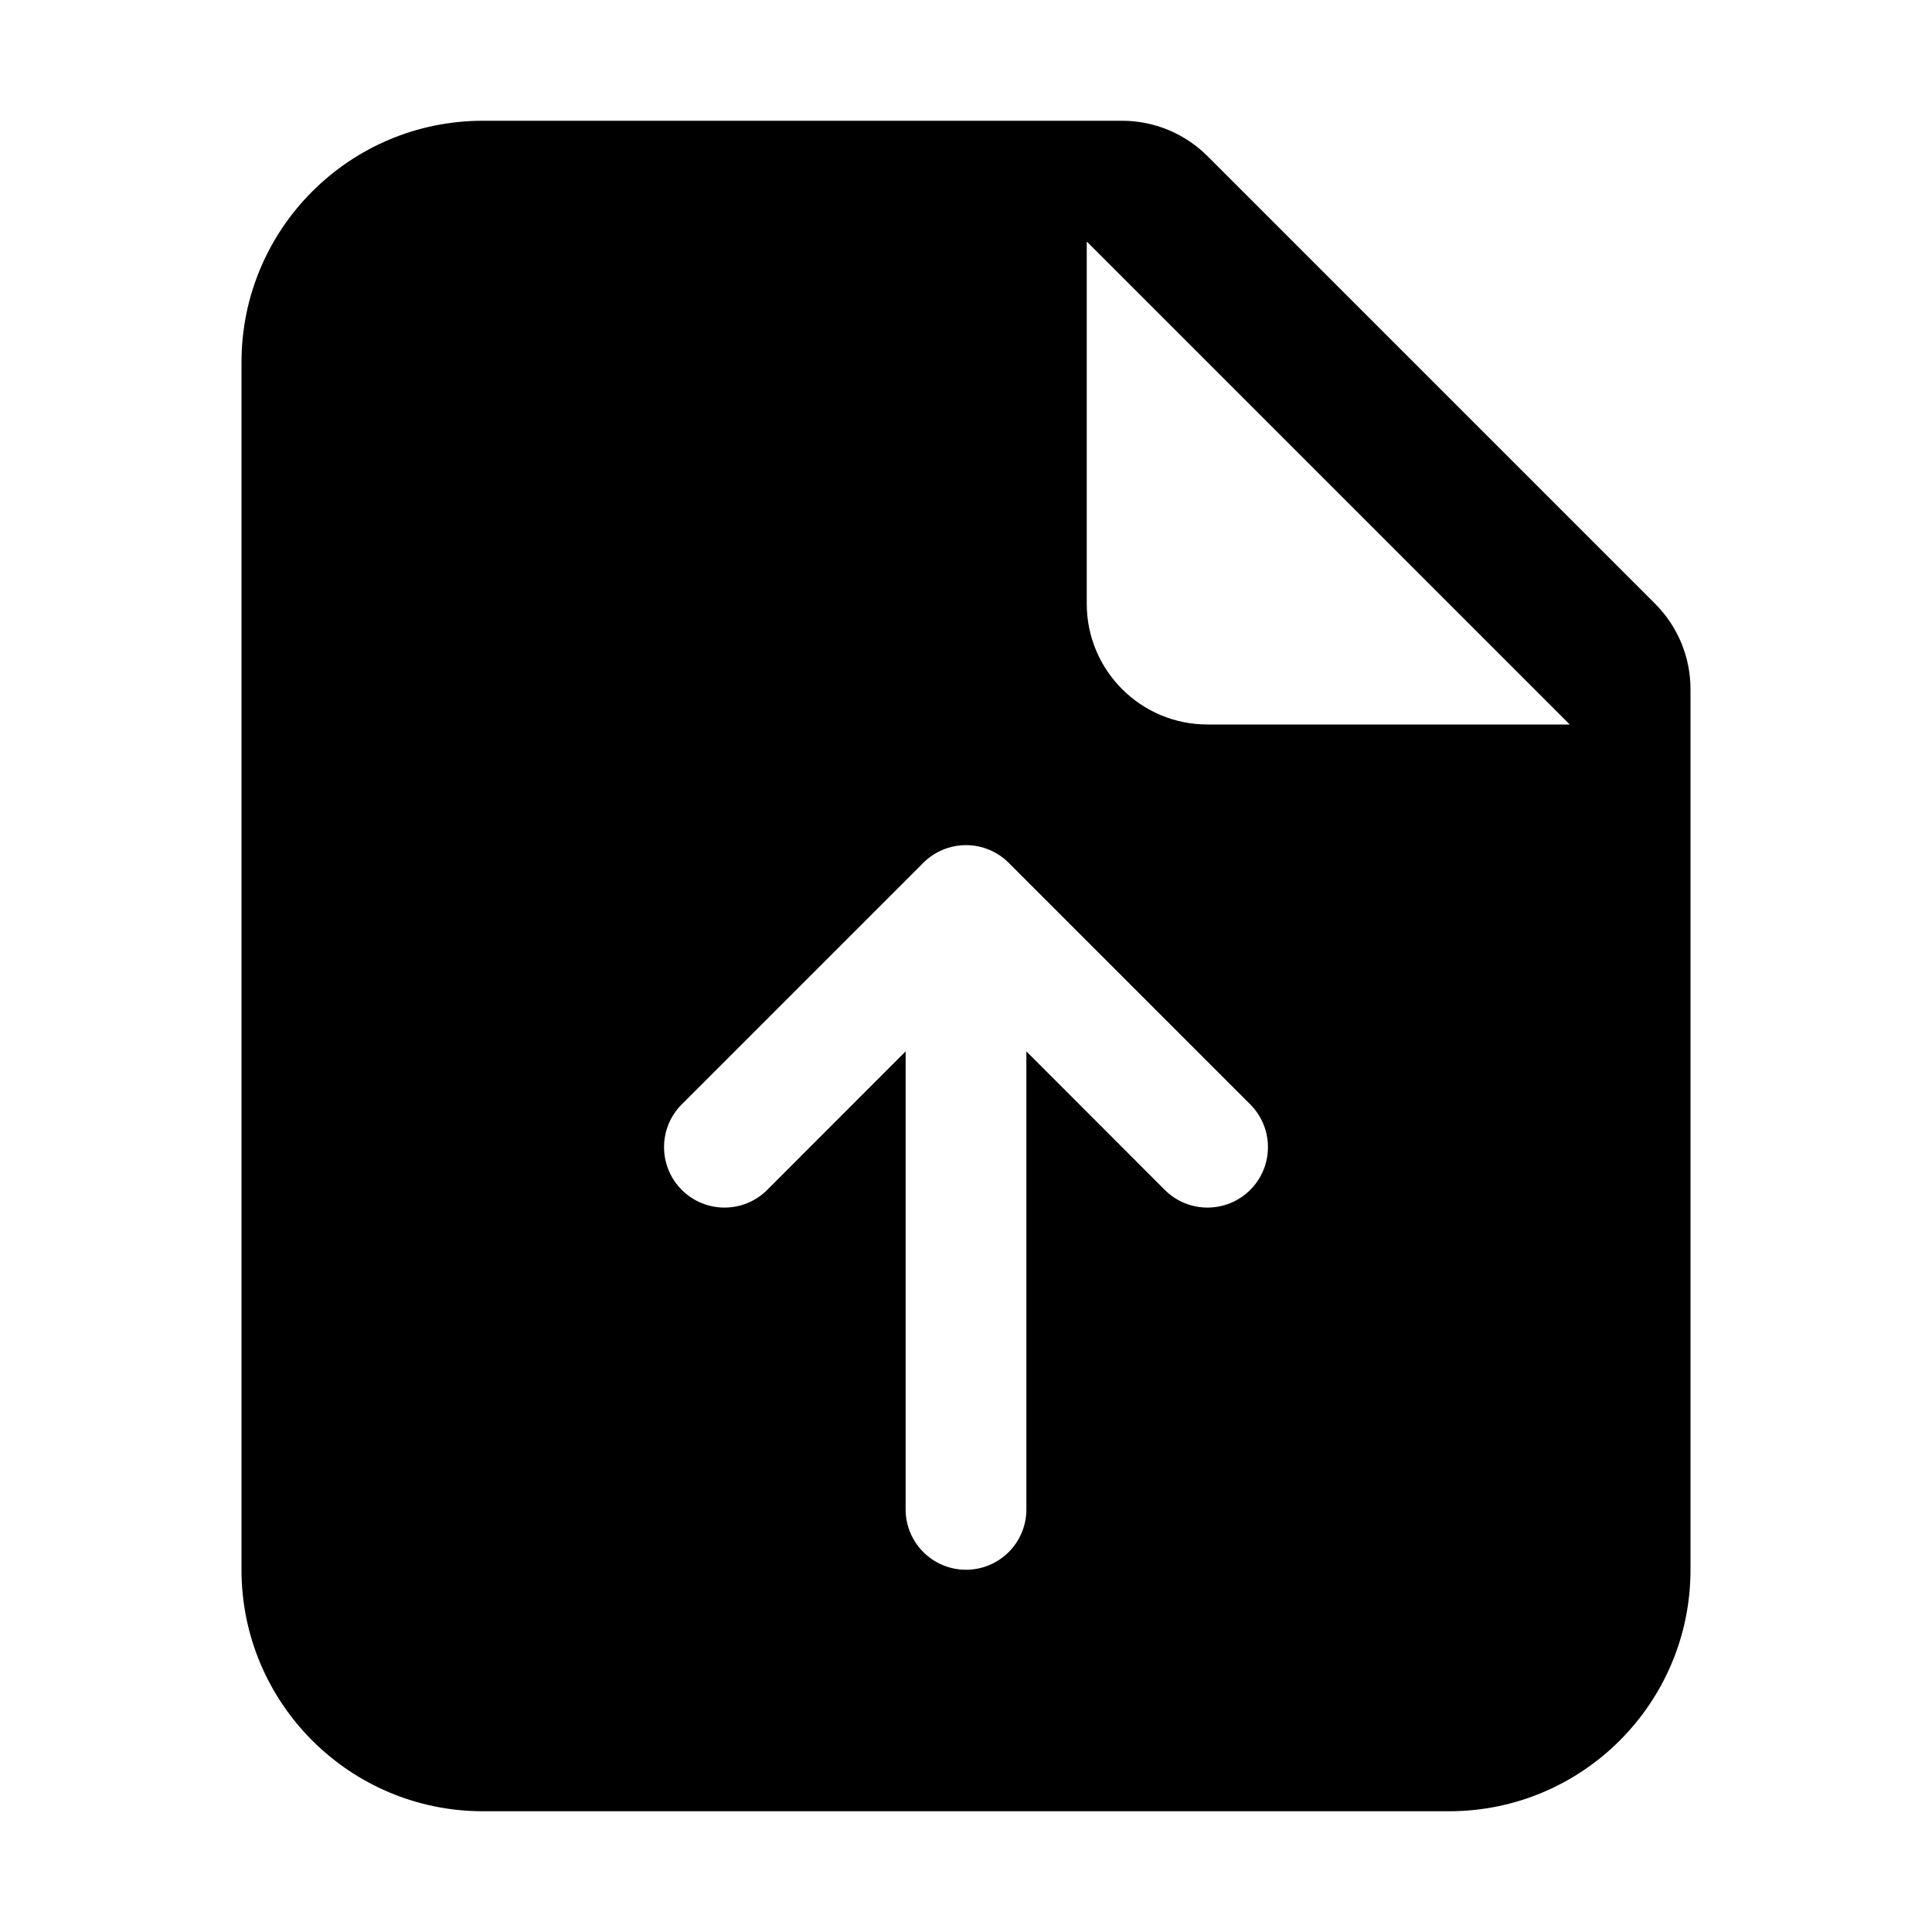
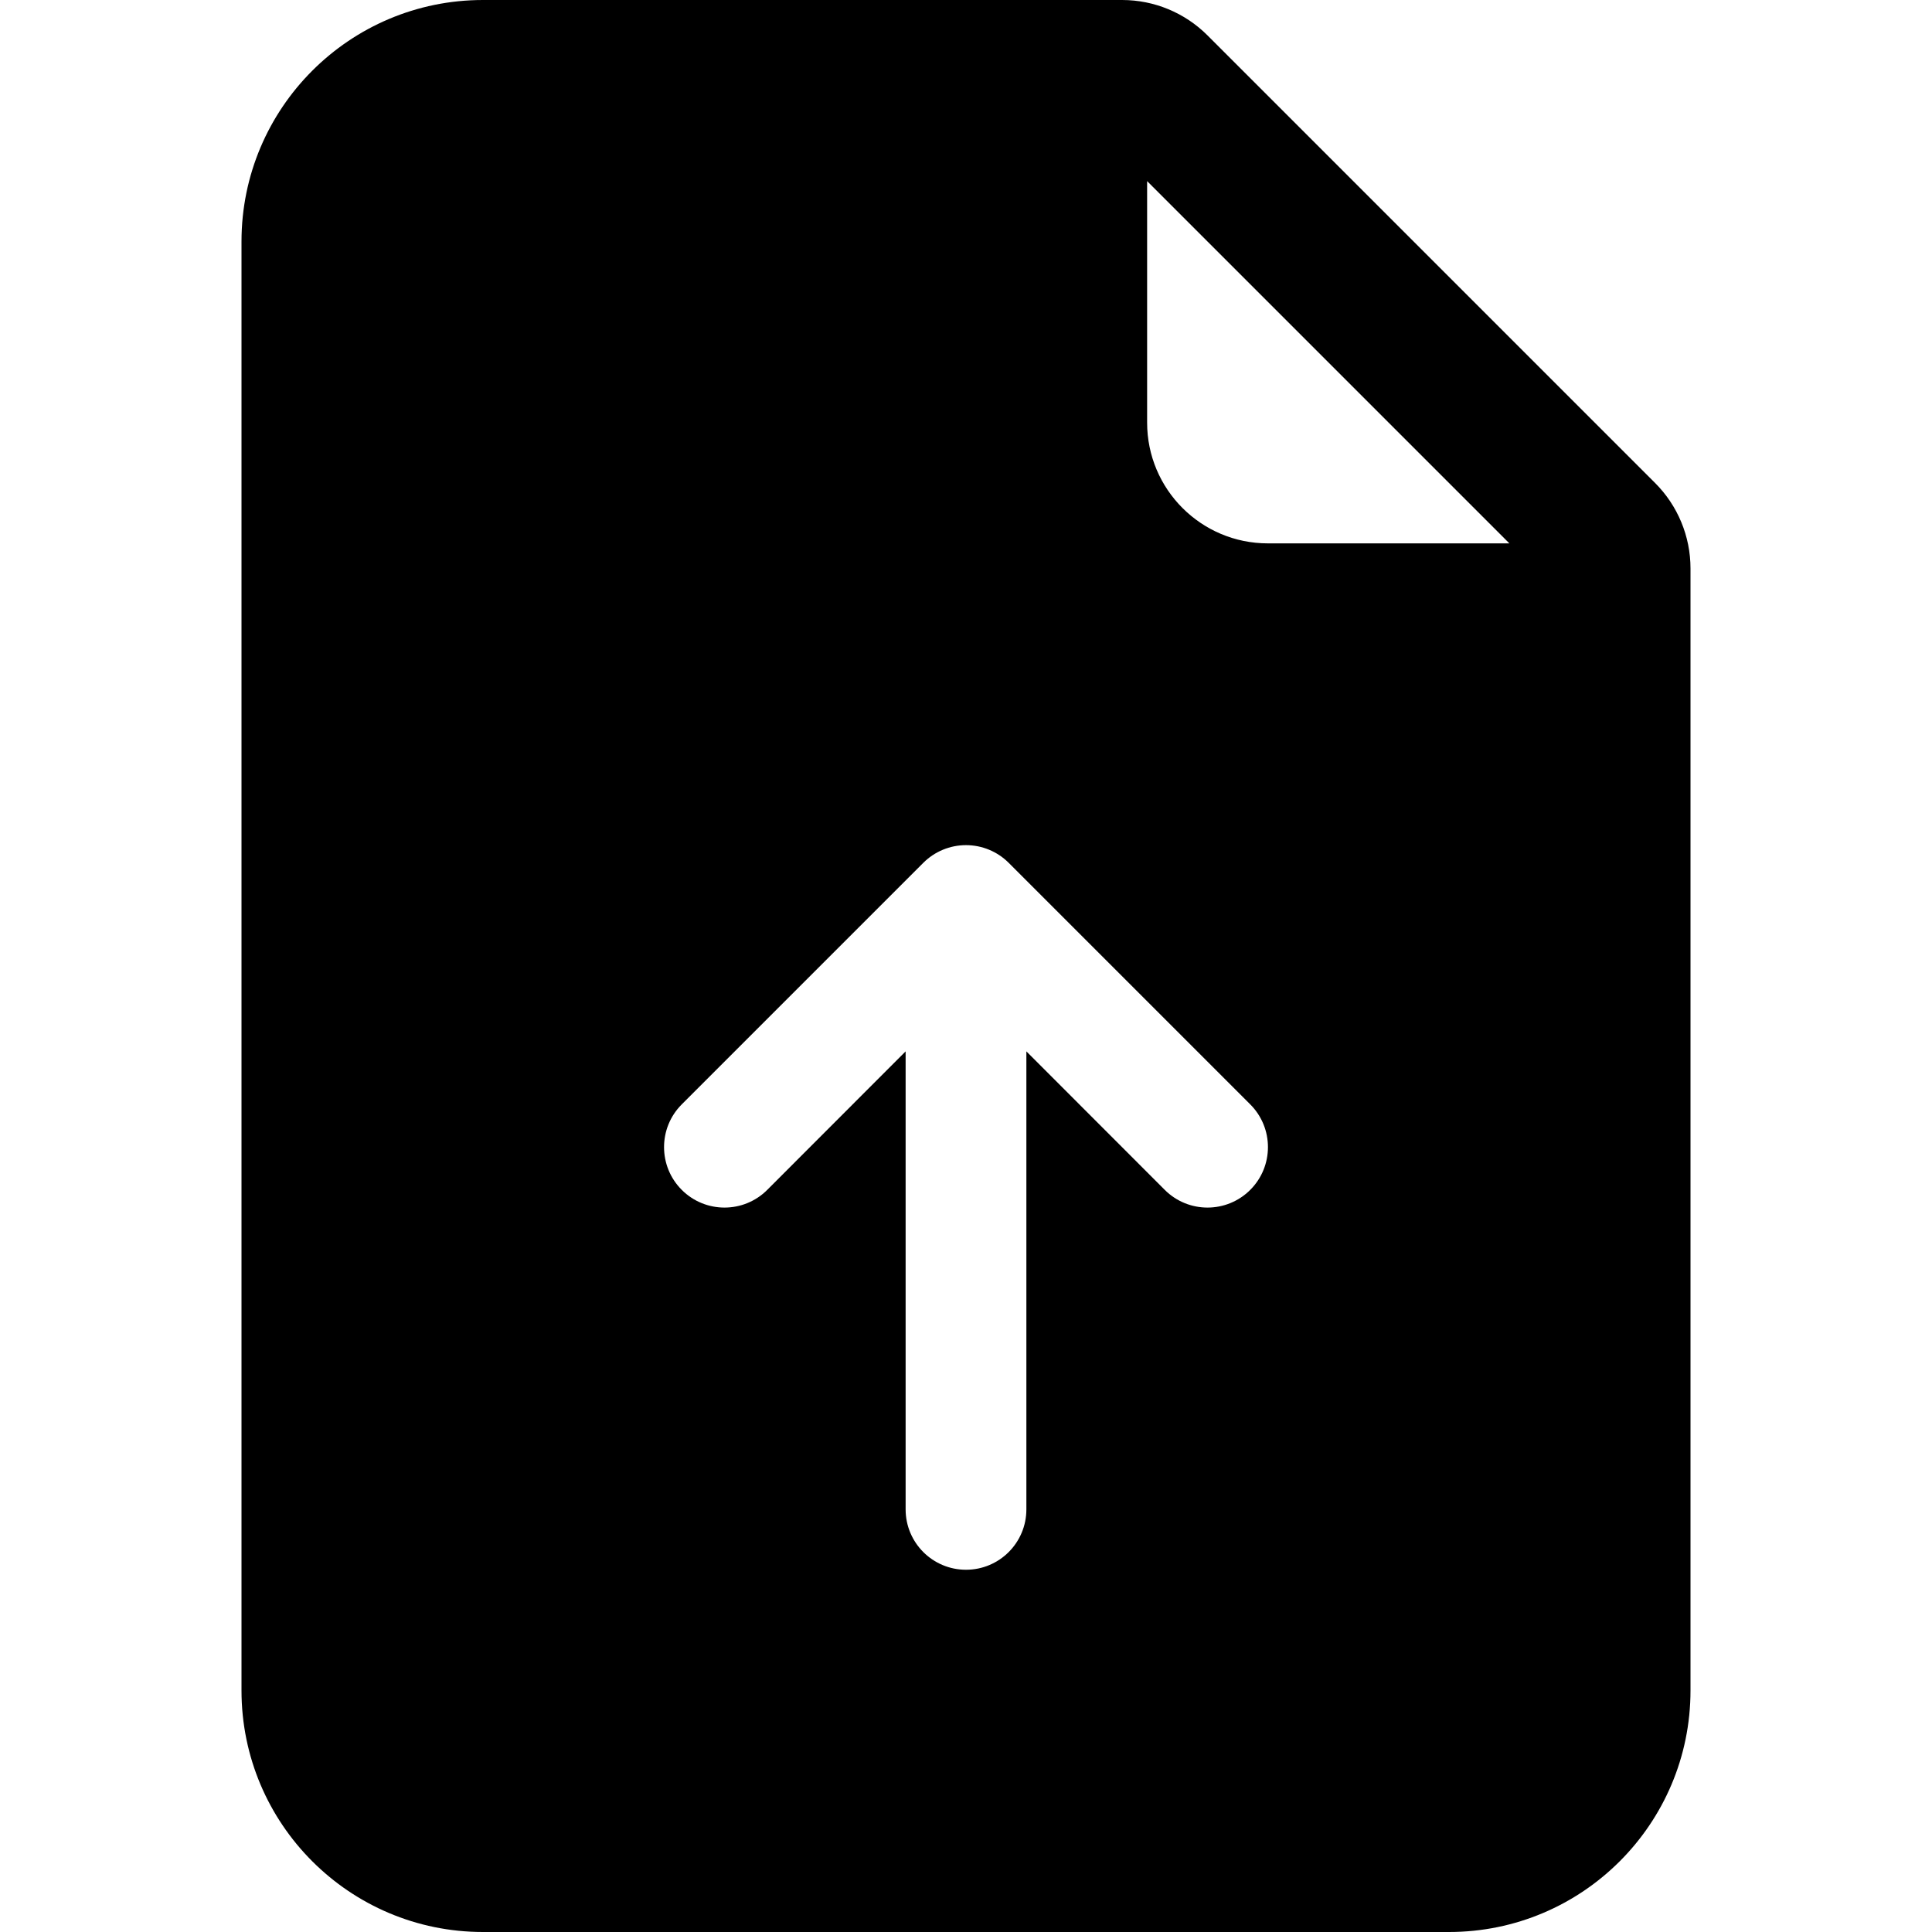
<svg xmlns="http://www.w3.org/2000/svg" width="1em" height="1em" viewBox="0 0 16 16" class="bi bi-file-earmark-arrow-up-fill" fill="currentColor">
-   <path fill-rule="evenodd" d="M2 3a2 2 0 0 1 2-2h5.293a1 1 0 0 1 .707.293L13.707 5a1 1 0 0 1 .293.707V13a2 2 0 0 1-2 2H4a2 2 0 0 1-2-2V3zm7 2V2l4 4h-3a1 1 0 0 1-1-1zM6.354 9.854a.5.5 0 0 1-.708-.708l2-2a.5.5 0 0 1 .708 0l2 2a.5.5 0 0 1-.708.708L8.5 8.707V12.5a.5.5 0 0 1-1 0V8.707L6.354 9.854z" />
+   <path fill-rule="evenodd" d="M2 2a2 2 0 0 1 2-2h5.293A1 1 0 0 1 10 .293L13.707 4a1 1 0 0 1 .293.707V14a2 2 0 0 1-2 2H4a2 2 0 0 1-2-2V2zm7.5 1.5v-2l3 3h-2a1 1 0 0 1-1-1zM6.354 9.854a.5.5 0 0 1-.708-.708l2-2a.5.5 0 0 1 .708 0l2 2a.5.5 0 0 1-.708.708L8.5 8.707V12.5a.5.5 0 0 1-1 0V8.707L6.354 9.854z" />
</svg>
